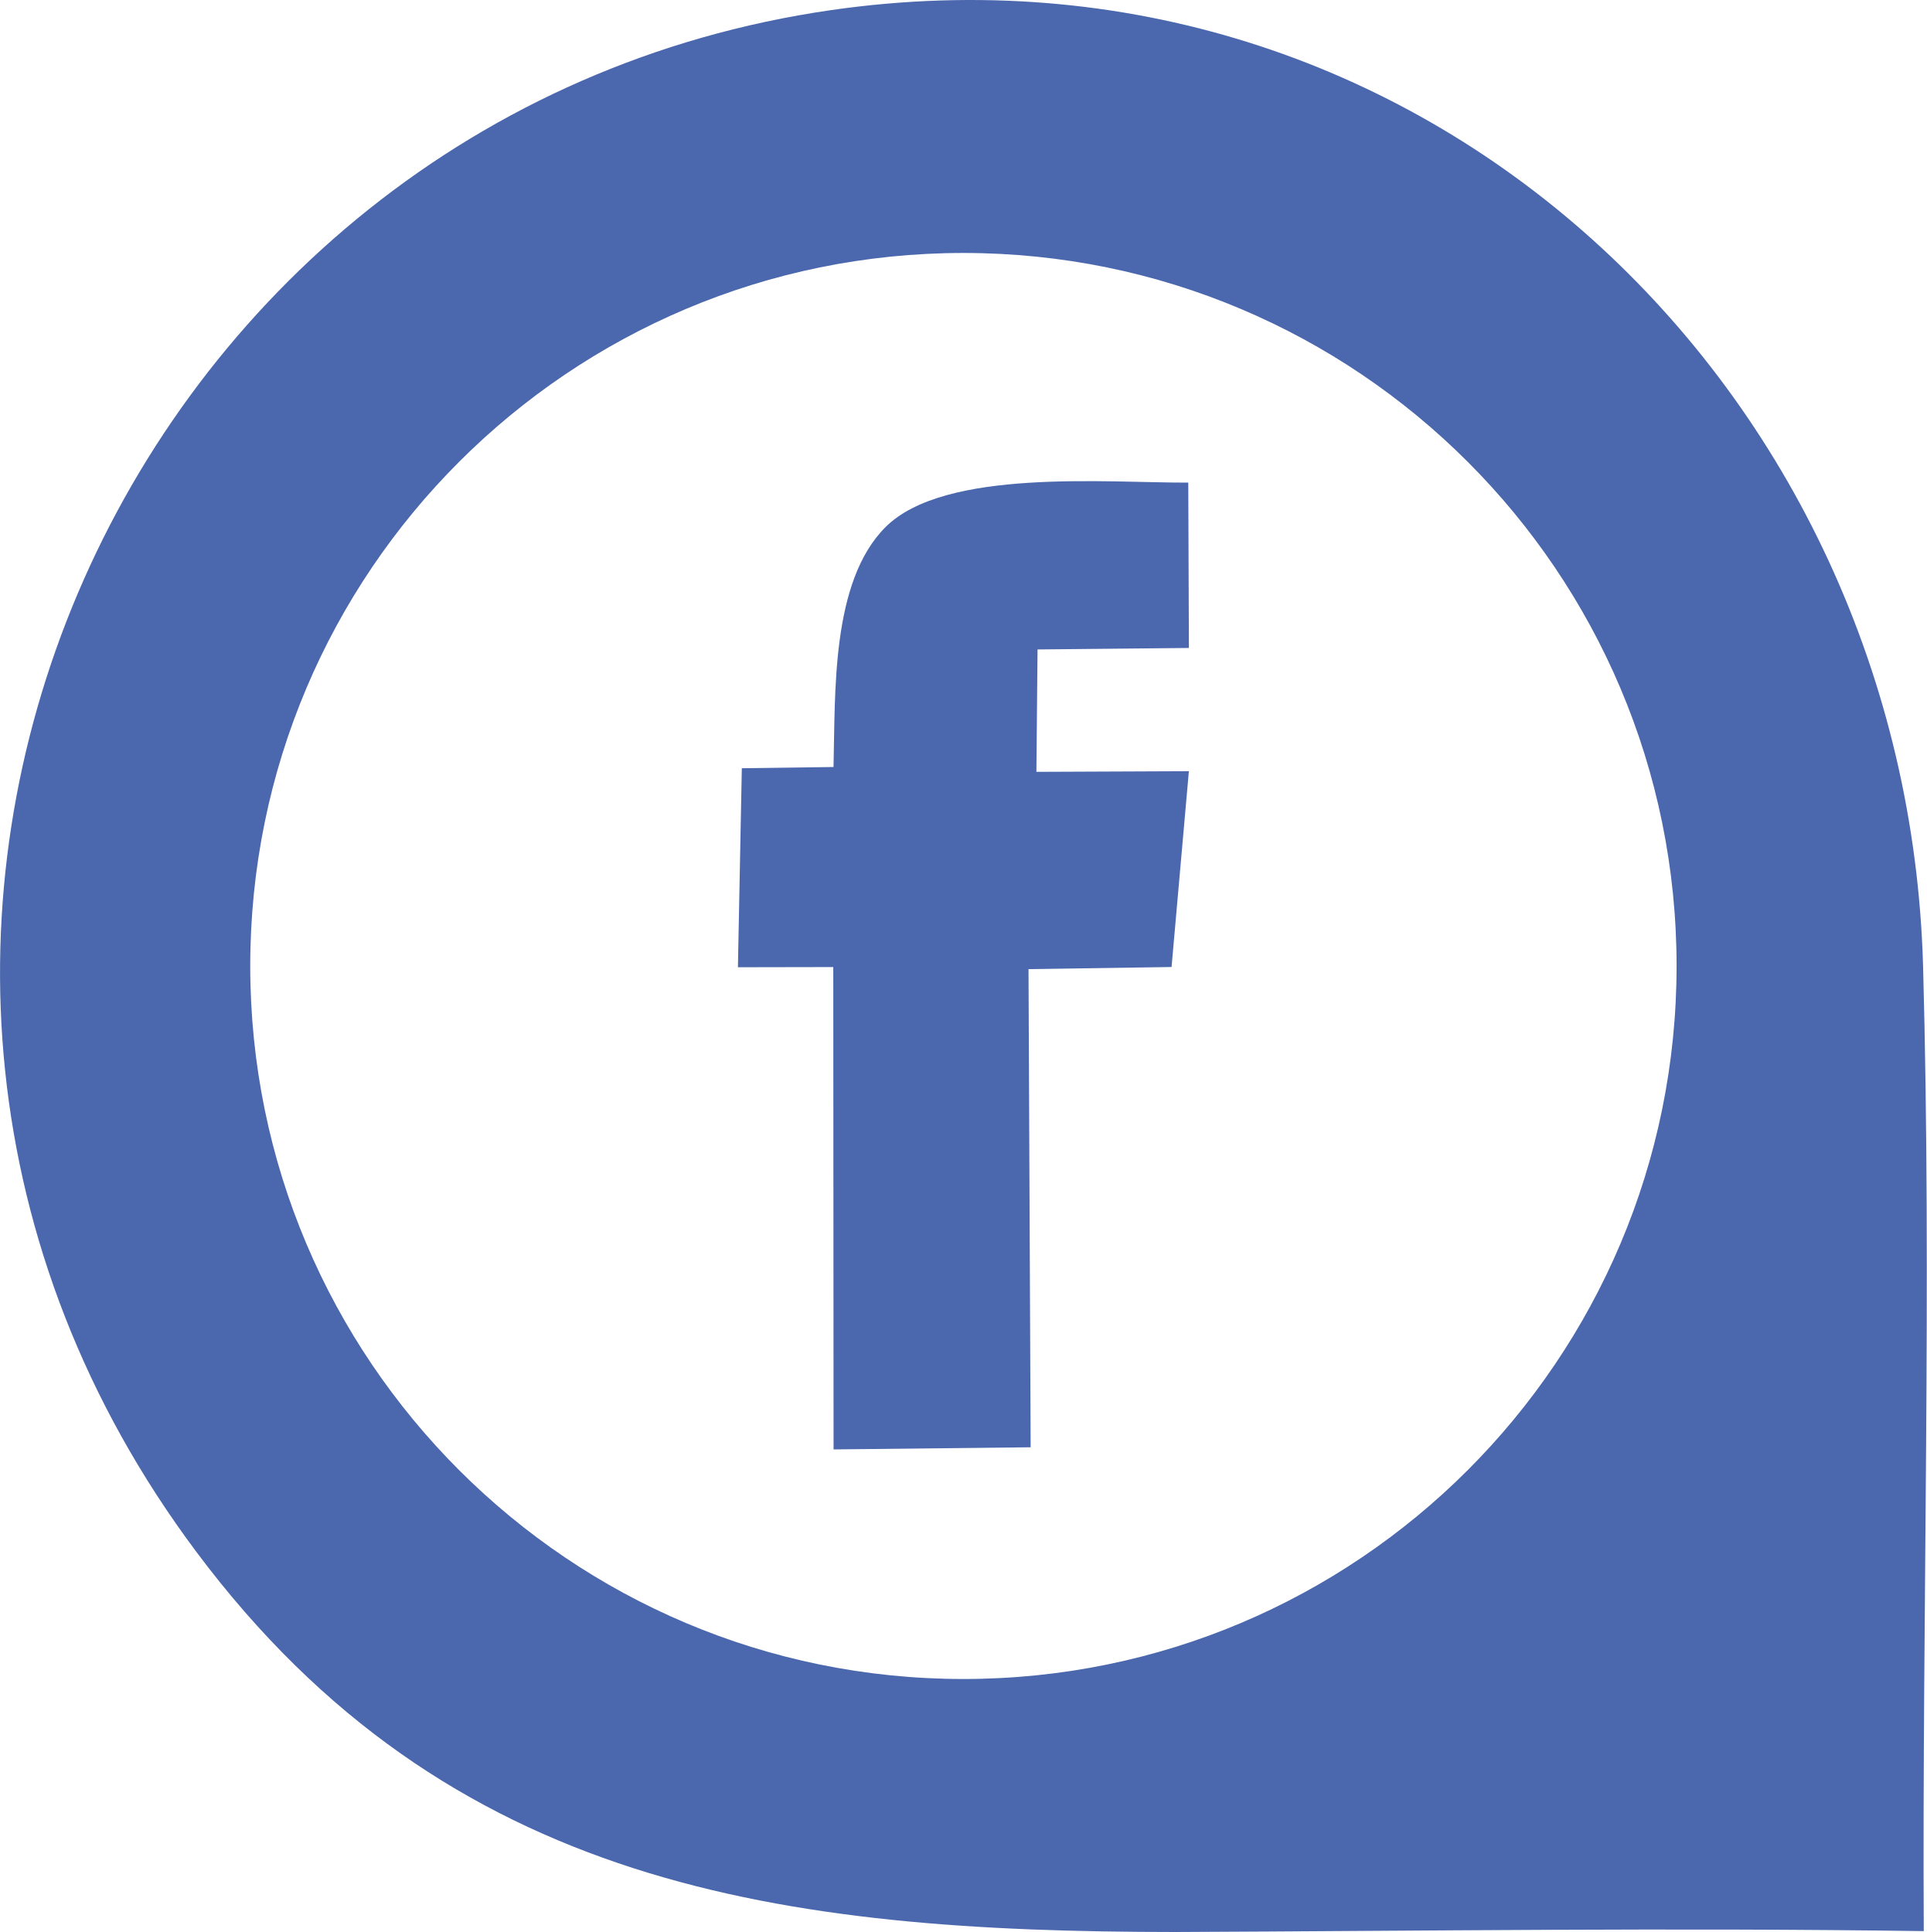
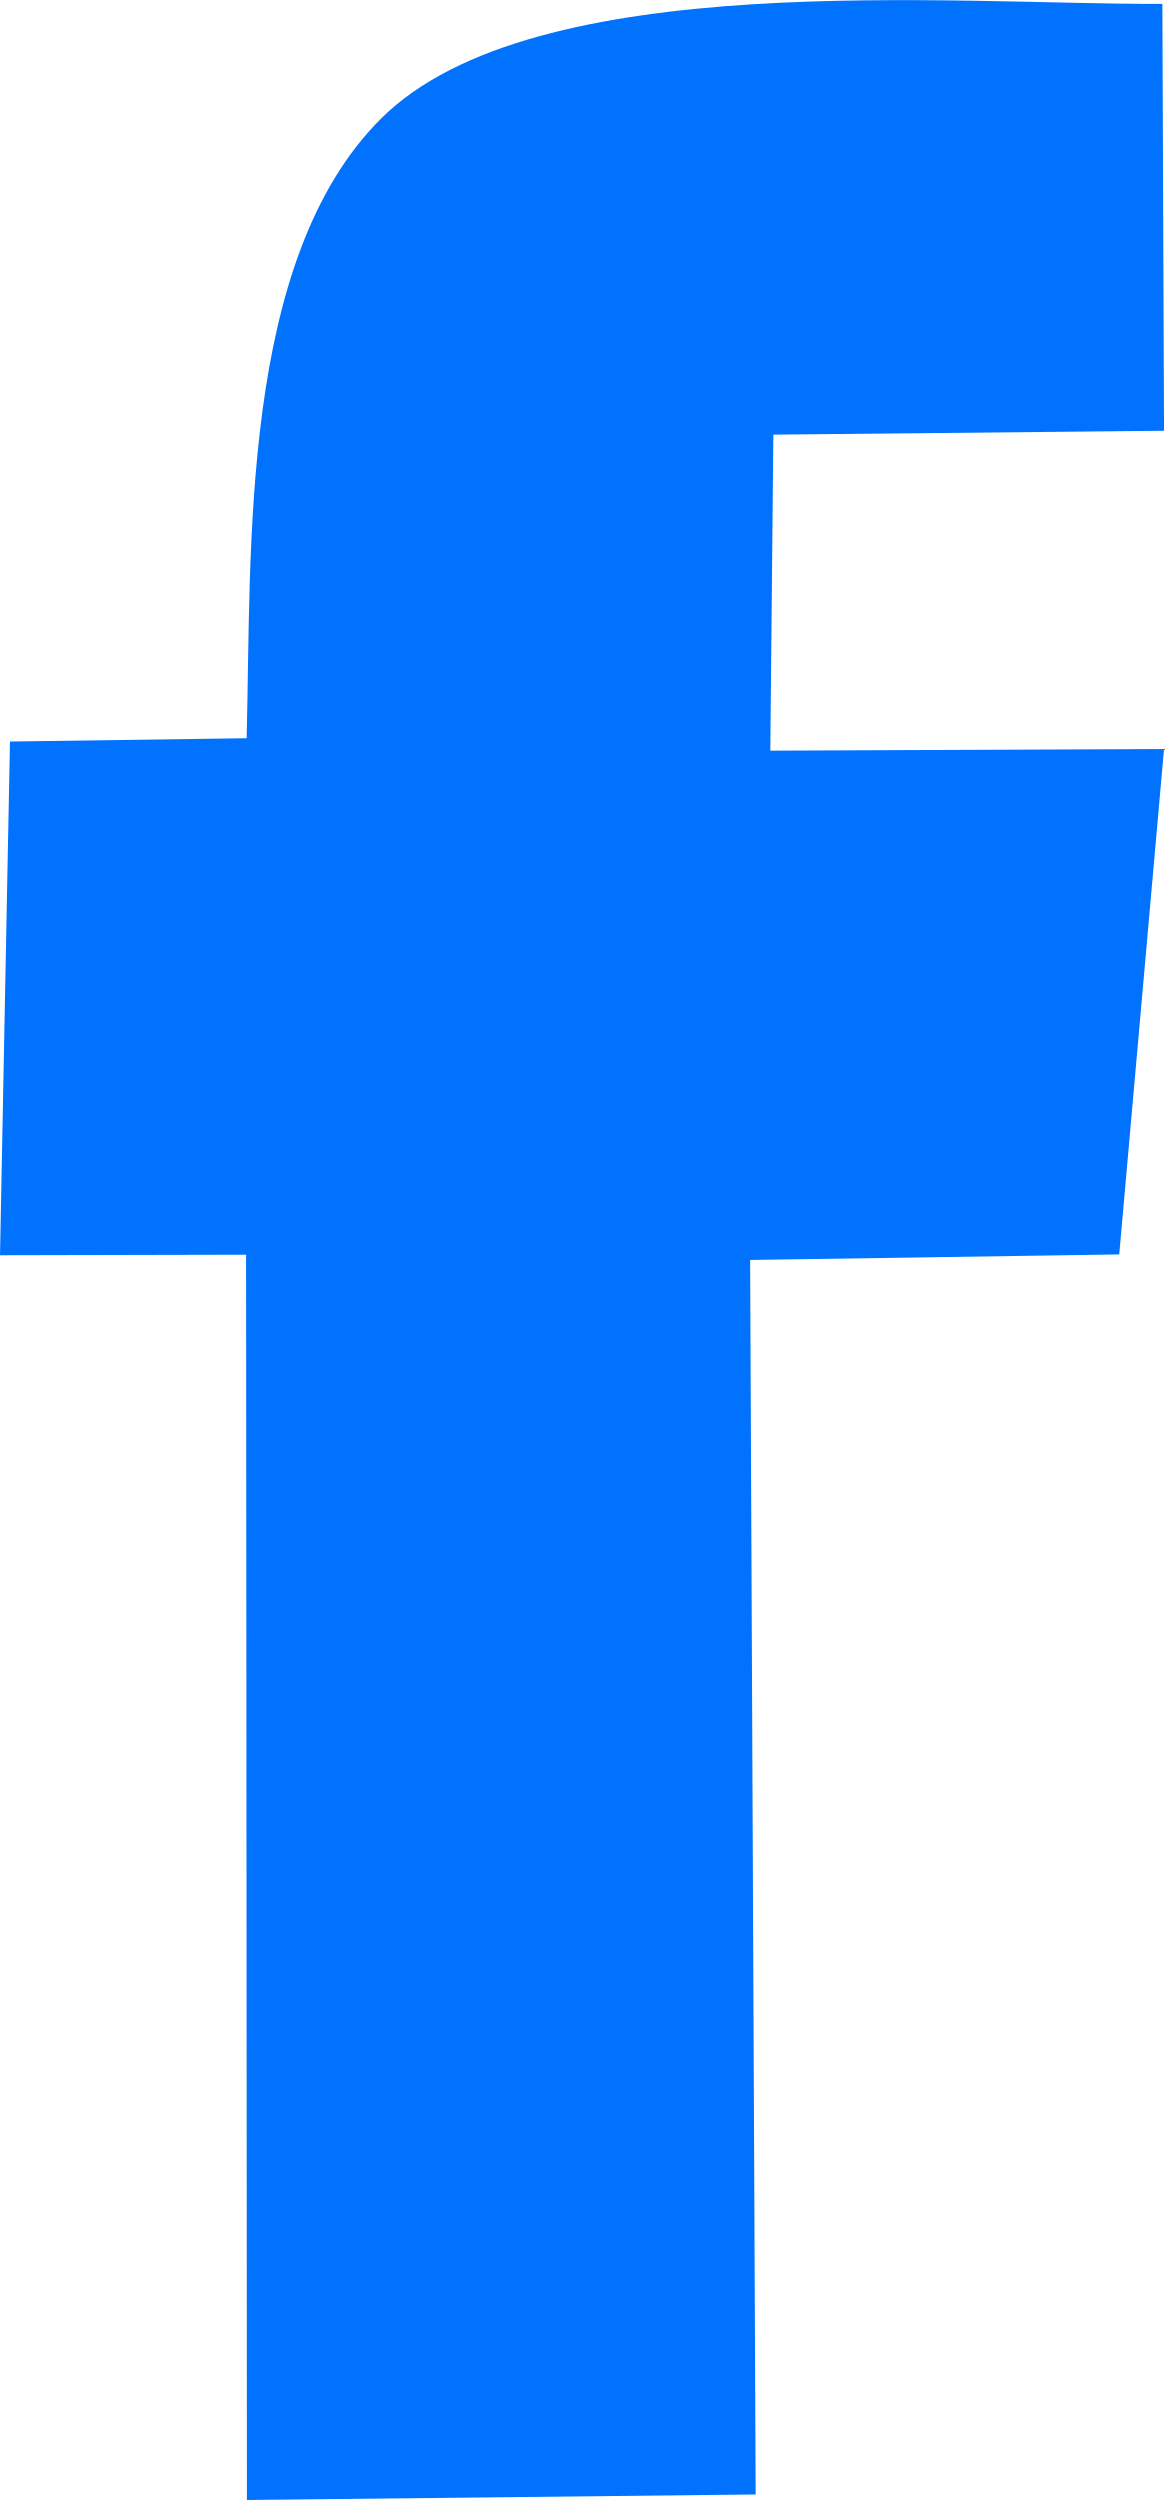
- <svg xmlns="http://www.w3.org/2000/svg" xml:space="preserve" width="34.485mm" height="34.585mm" version="1.1" style="shape-rendering:geometricPrecision; text-rendering:geometricPrecision; image-rendering:optimizeQuality; fill-rule:evenodd; clip-rule:evenodd" viewBox="0 0 656.5 658.41">
+ <svg xmlns="http://www.w3.org/2000/svg" xml:space="preserve" width="8.071mm" height="17.334mm" version="1.1" style="shape-rendering:geometricPrecision; text-rendering:geometricPrecision; image-rendering:optimizeQuality; fill-rule:evenodd; clip-rule:evenodd" viewBox="0 0 42.1 90.42">
  <defs>
    <style type="text/css">
   
-     .fil0 {fill:#4B68AE}
+     .fil0 {fill:#0072FE}
   
  </style>
  </defs>
  <g id="Camada_x0020_1">
-     <path class="fil0" d="M283.98 261.39l-31.23 0.42 -1.33 67.82 32.49 -0.06 0.1 164.38 67.15 -0.73 -0.73 -162.95 48.74 -0.72 5.9 -66.73 -51.95 0.22 0.39 -41.71 51.57 -0.51 -0.22 -56.35c-27.23,0.13 -82.88,-5.05 -103.13,15.14 -18.72,18.66 -17.07,56.86 -17.74,81.79z" />
-     <path class="fil0" d="M400.48 658.41c85.09,-0.36 169.87,-1.52 254.98,-0.3 -0.55,-108.88 2.76,-220.35 -0.23,-328.76 -5.46,-197.37 -171.29,-354.88 -372.09,-325.9 -241.98,34.91 -370.23,319.67 -216.11,525.59 85.69,114.49 199.72,129.32 333.45,129.37zm-72.23 -572.2c134.2,0 242.99,108.79 242.99,242.99 0,134.2 -108.79,242.99 -242.99,242.99 -134.2,0 -242.99,-108.79 -242.99,-242.99 0,-134.2 108.79,-242.99 242.99,-242.99z" />
+     <path class="fil0" d="M8.92 26.7l-8.56 0.12 -0.36 18.58 8.9 -0.02 0.03 45.04 18.4 -0.2 -0.2 -44.65 13.35 -0.2 1.62 -18.28 -14.24 0.06 0.11 -11.43 14.13 -0.14 -0.06 -15.44c-7.46,0.04 -22.71,-1.38 -28.26,4.15 -5.13,5.11 -4.68,15.58 -4.86,22.41z" />
  </g>
</svg>
